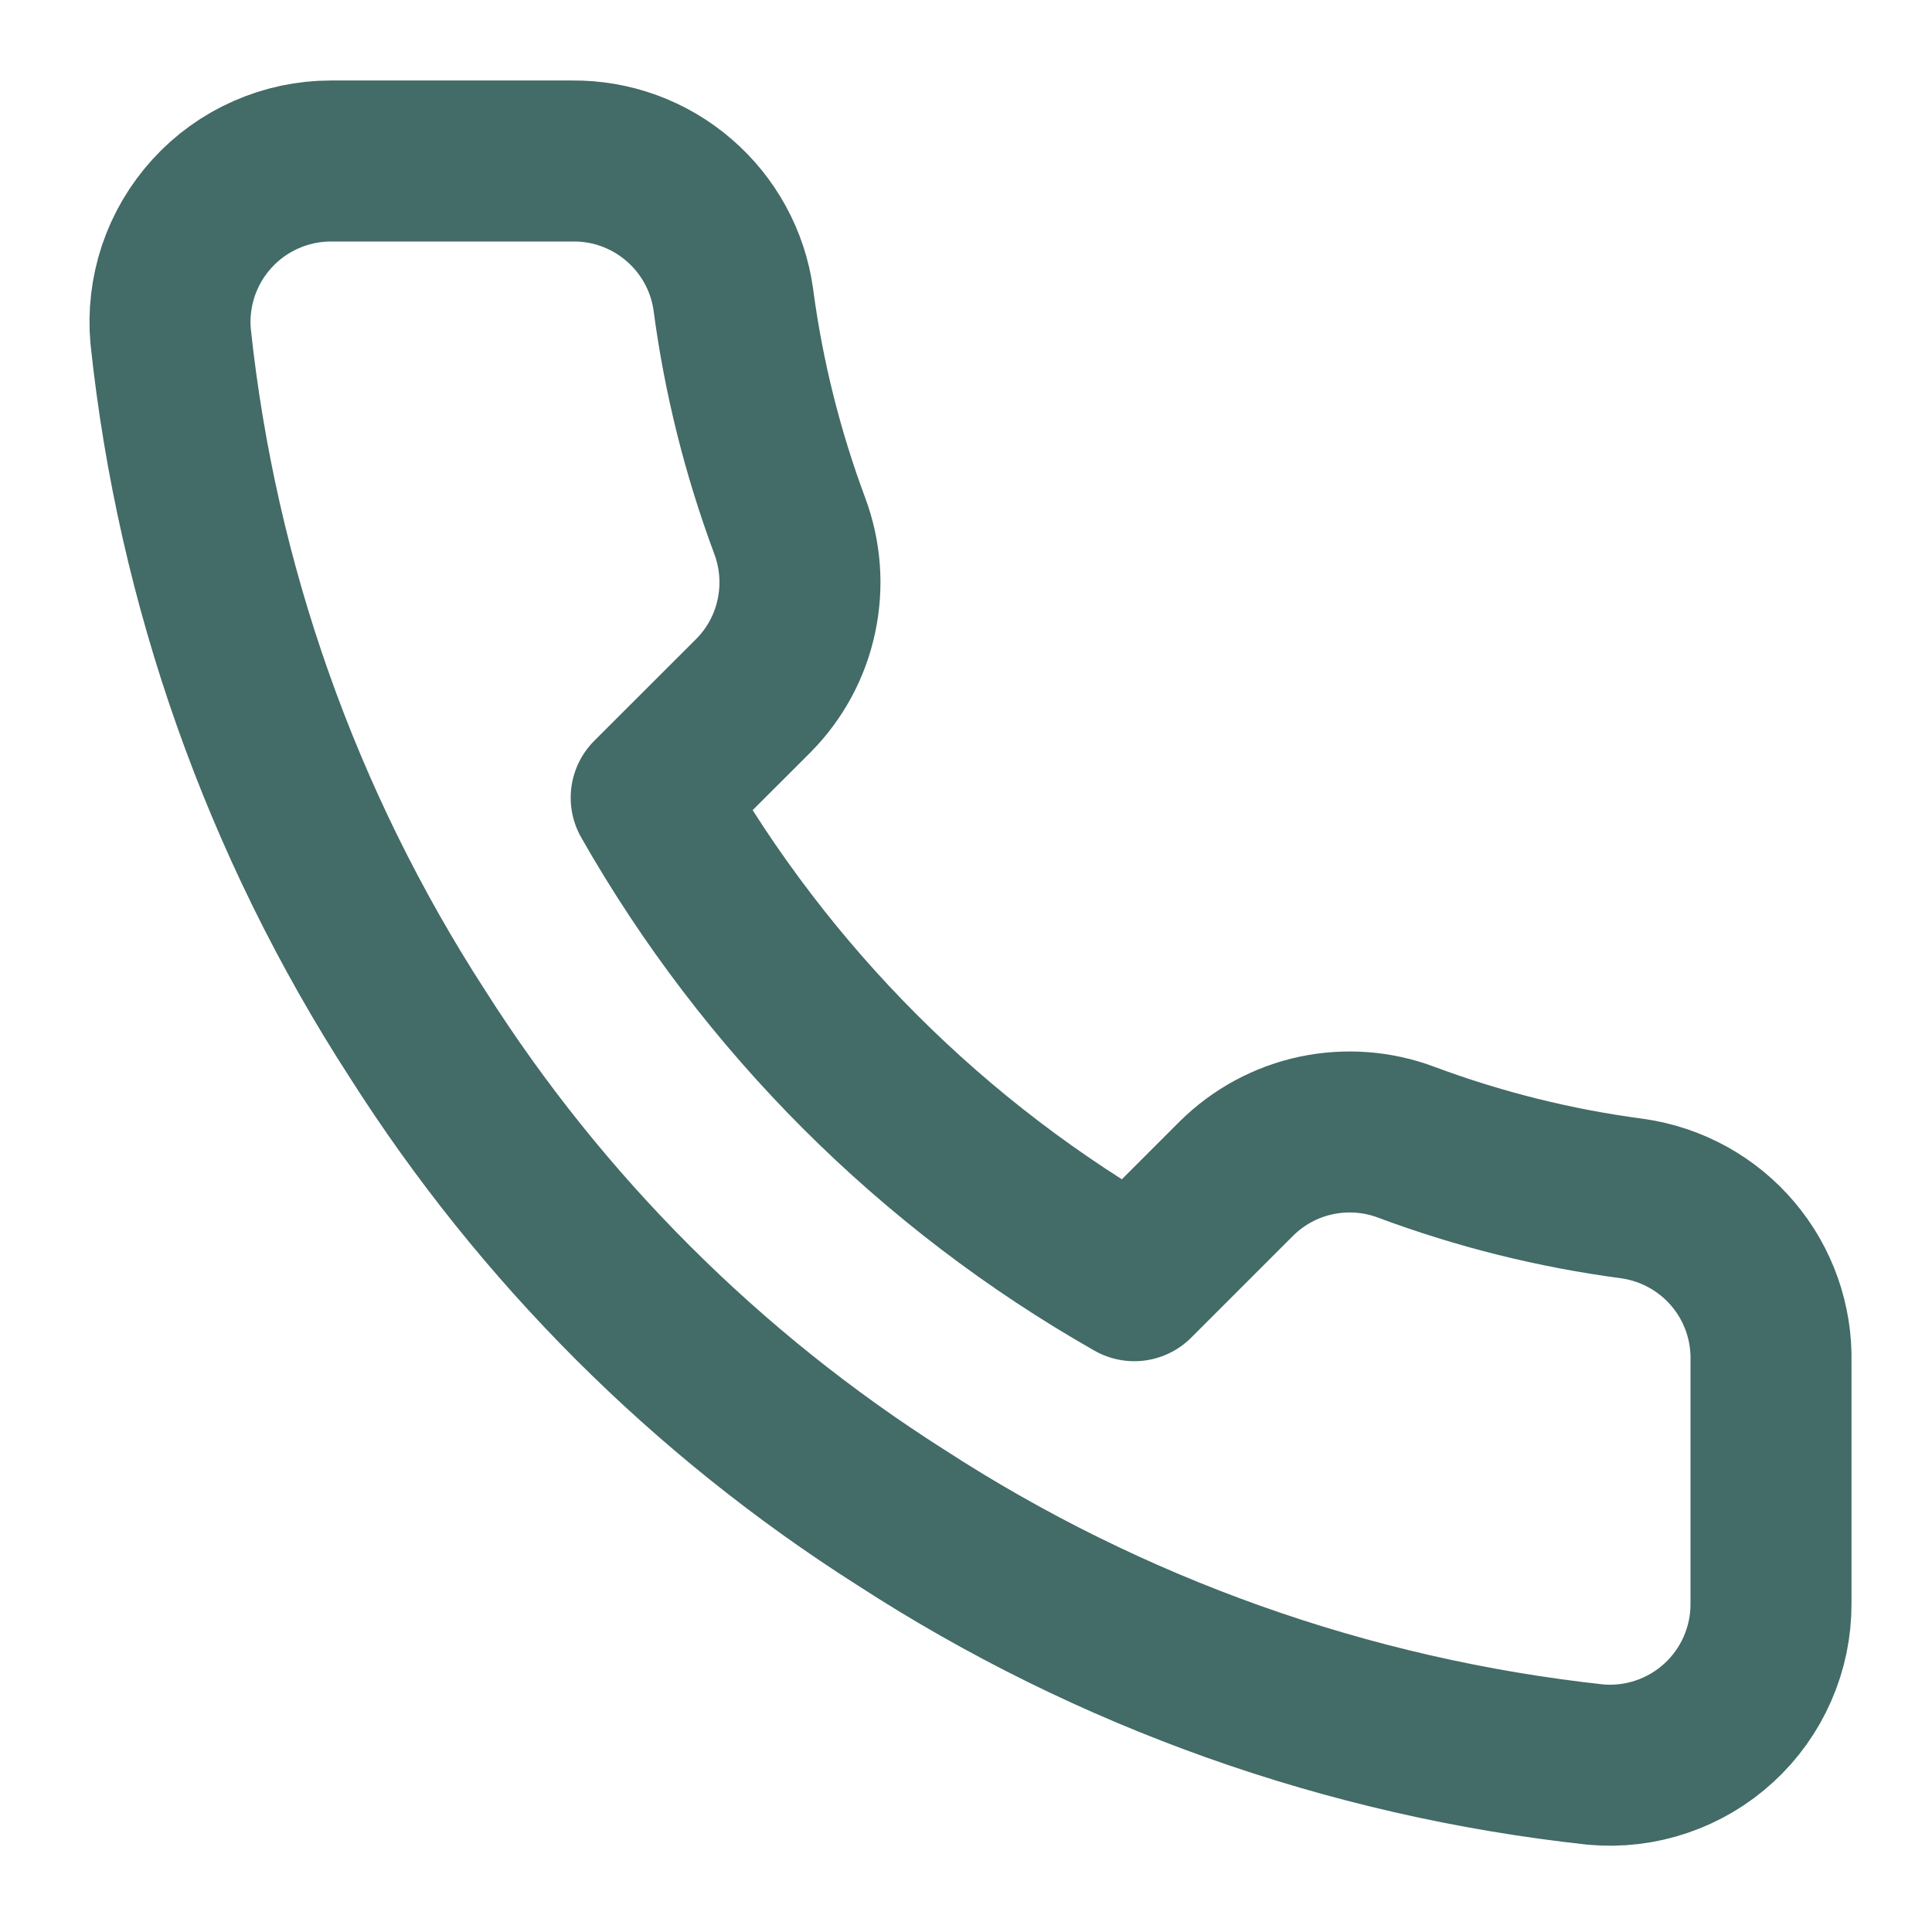
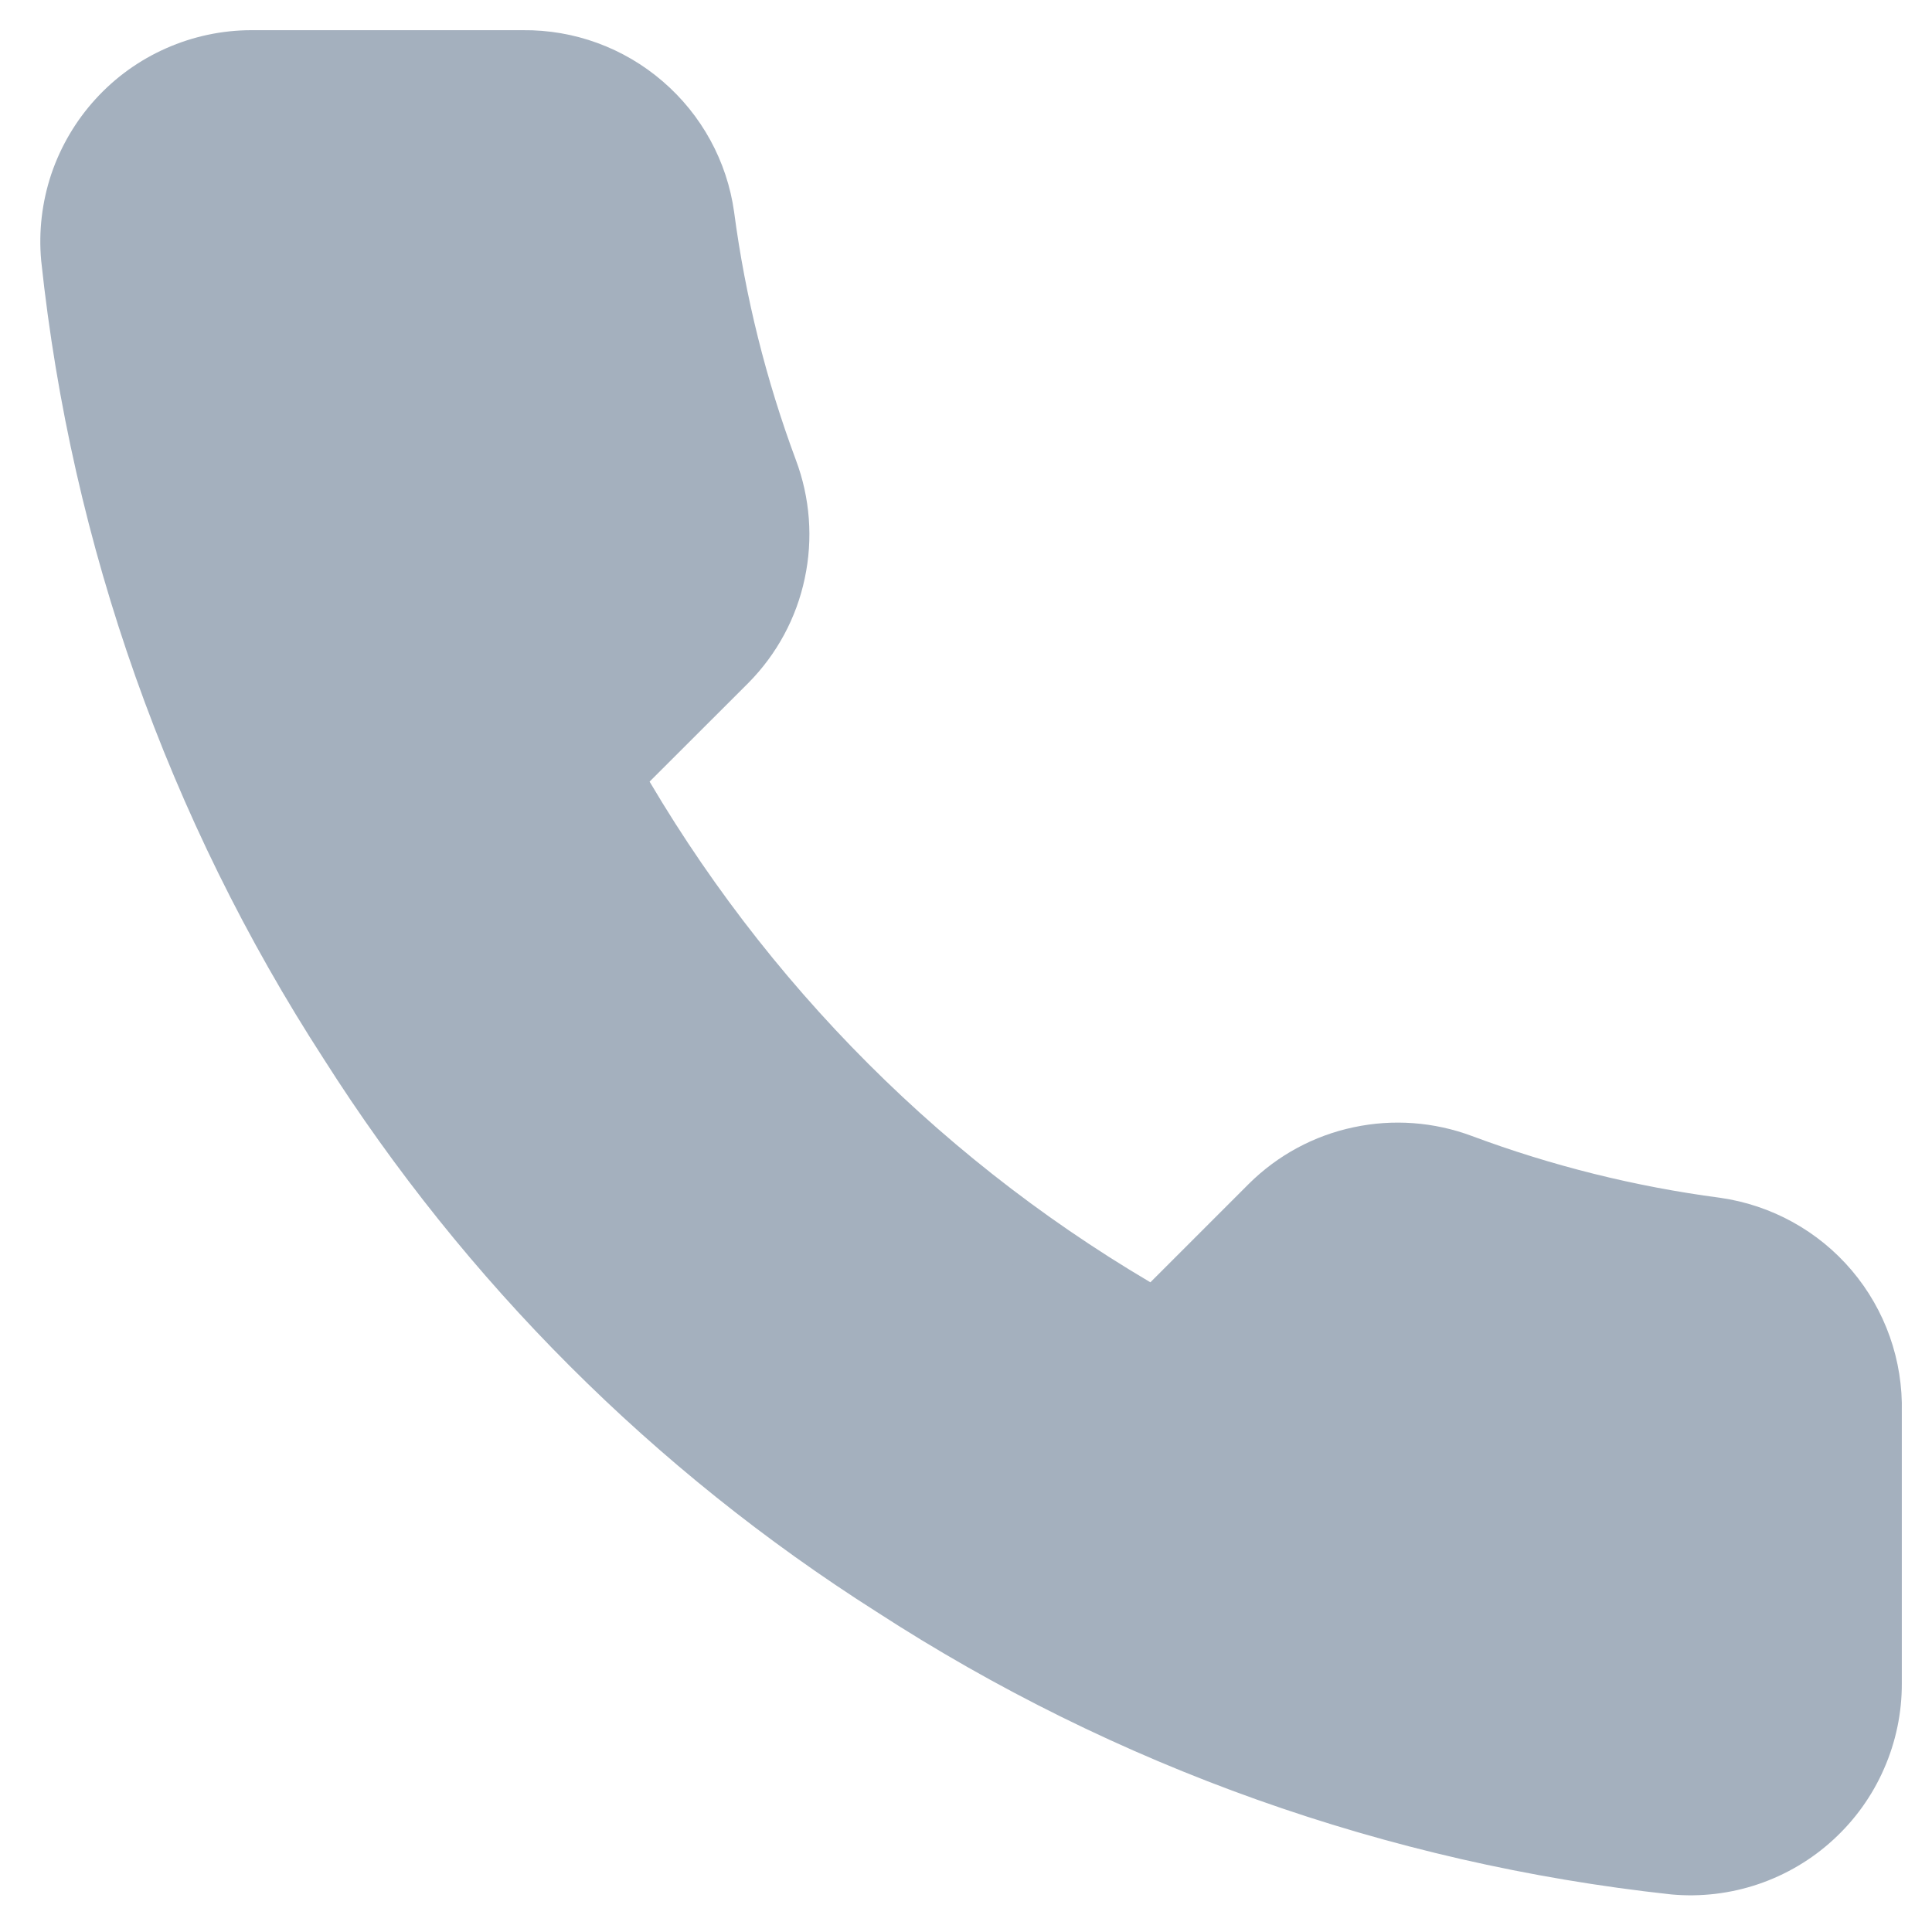
- <svg xmlns="http://www.w3.org/2000/svg" width="18" height="18" viewBox="0 0 18 18" fill="none">
-   <path d="M16.5 12.69V14.94C16.501 15.149 16.458 15.356 16.374 15.547C16.291 15.738 16.168 15.91 16.014 16.051C15.86 16.193 15.678 16.3 15.48 16.367C15.283 16.434 15.073 16.459 14.865 16.44C12.557 16.189 10.34 15.401 8.392 14.137C6.58 12.986 5.044 11.45 3.892 9.637C2.625 7.681 1.836 5.453 1.59 3.135C1.571 2.928 1.596 2.719 1.662 2.521C1.729 2.324 1.836 2.142 1.976 1.989C2.116 1.835 2.287 1.712 2.478 1.628C2.668 1.544 2.874 1.5 3.082 1.5H5.332C5.696 1.496 6.049 1.625 6.325 1.863C6.601 2.1 6.782 2.43 6.832 2.79C6.927 3.51 7.104 4.217 7.357 4.897C7.458 5.166 7.48 5.458 7.42 5.738C7.361 6.019 7.222 6.276 7.02 6.48L6.067 7.432C7.135 9.31 8.69 10.865 10.568 11.932L11.52 10.98C11.724 10.778 11.981 10.639 12.262 10.579C12.542 10.52 12.834 10.541 13.102 10.642C13.783 10.896 14.49 11.072 15.21 11.167C15.574 11.219 15.907 11.402 16.145 11.683C16.383 11.964 16.509 12.322 16.5 12.69Z" stroke="#436B67" stroke-width="1.5" stroke-linecap="round" stroke-linejoin="round" />
+ <svg xmlns="http://www.w3.org/2000/svg" width="16" height="16" viewBox="0 0 16 16" fill="none">
+   <path d="M15.5 11.69V13.94C15.501 14.149 15.458 14.356 15.374 14.547C15.291 14.738 15.168 14.91 15.014 15.051C14.86 15.193 14.678 15.3 14.481 15.367C14.283 15.434 14.073 15.459 13.865 15.44C11.557 15.189 9.34 14.401 7.393 13.137C5.58 11.986 4.044 10.45 2.893 8.637C1.625 6.681 0.836 4.453 0.59 2.135C0.571 1.928 0.596 1.719 0.662 1.521C0.729 1.324 0.836 1.142 0.976 0.989C1.116 0.835 1.287 0.712 1.478 0.628C1.668 0.544 1.874 0.5 2.083 0.5H4.332C4.696 0.496 5.049 0.625 5.325 0.863C5.601 1.1 5.782 1.43 5.832 1.79C5.927 2.51 6.104 3.217 6.357 3.897C6.458 4.166 6.48 4.458 6.42 4.738C6.361 5.019 6.222 5.276 6.02 5.48L5.067 6.432C6.135 8.31 7.69 9.865 9.568 10.932L10.52 9.98C10.724 9.778 10.981 9.639 11.262 9.58C11.542 9.52 11.834 9.542 12.102 9.642C12.783 9.896 13.49 10.072 14.21 10.167C14.574 10.219 14.907 10.402 15.145 10.683C15.383 10.964 15.509 11.322 15.5 11.69Z" fill="#A4B0BE" stroke="#A4B0BE" stroke-width="0.5" stroke-linecap="round" stroke-linejoin="round" />
</svg>
